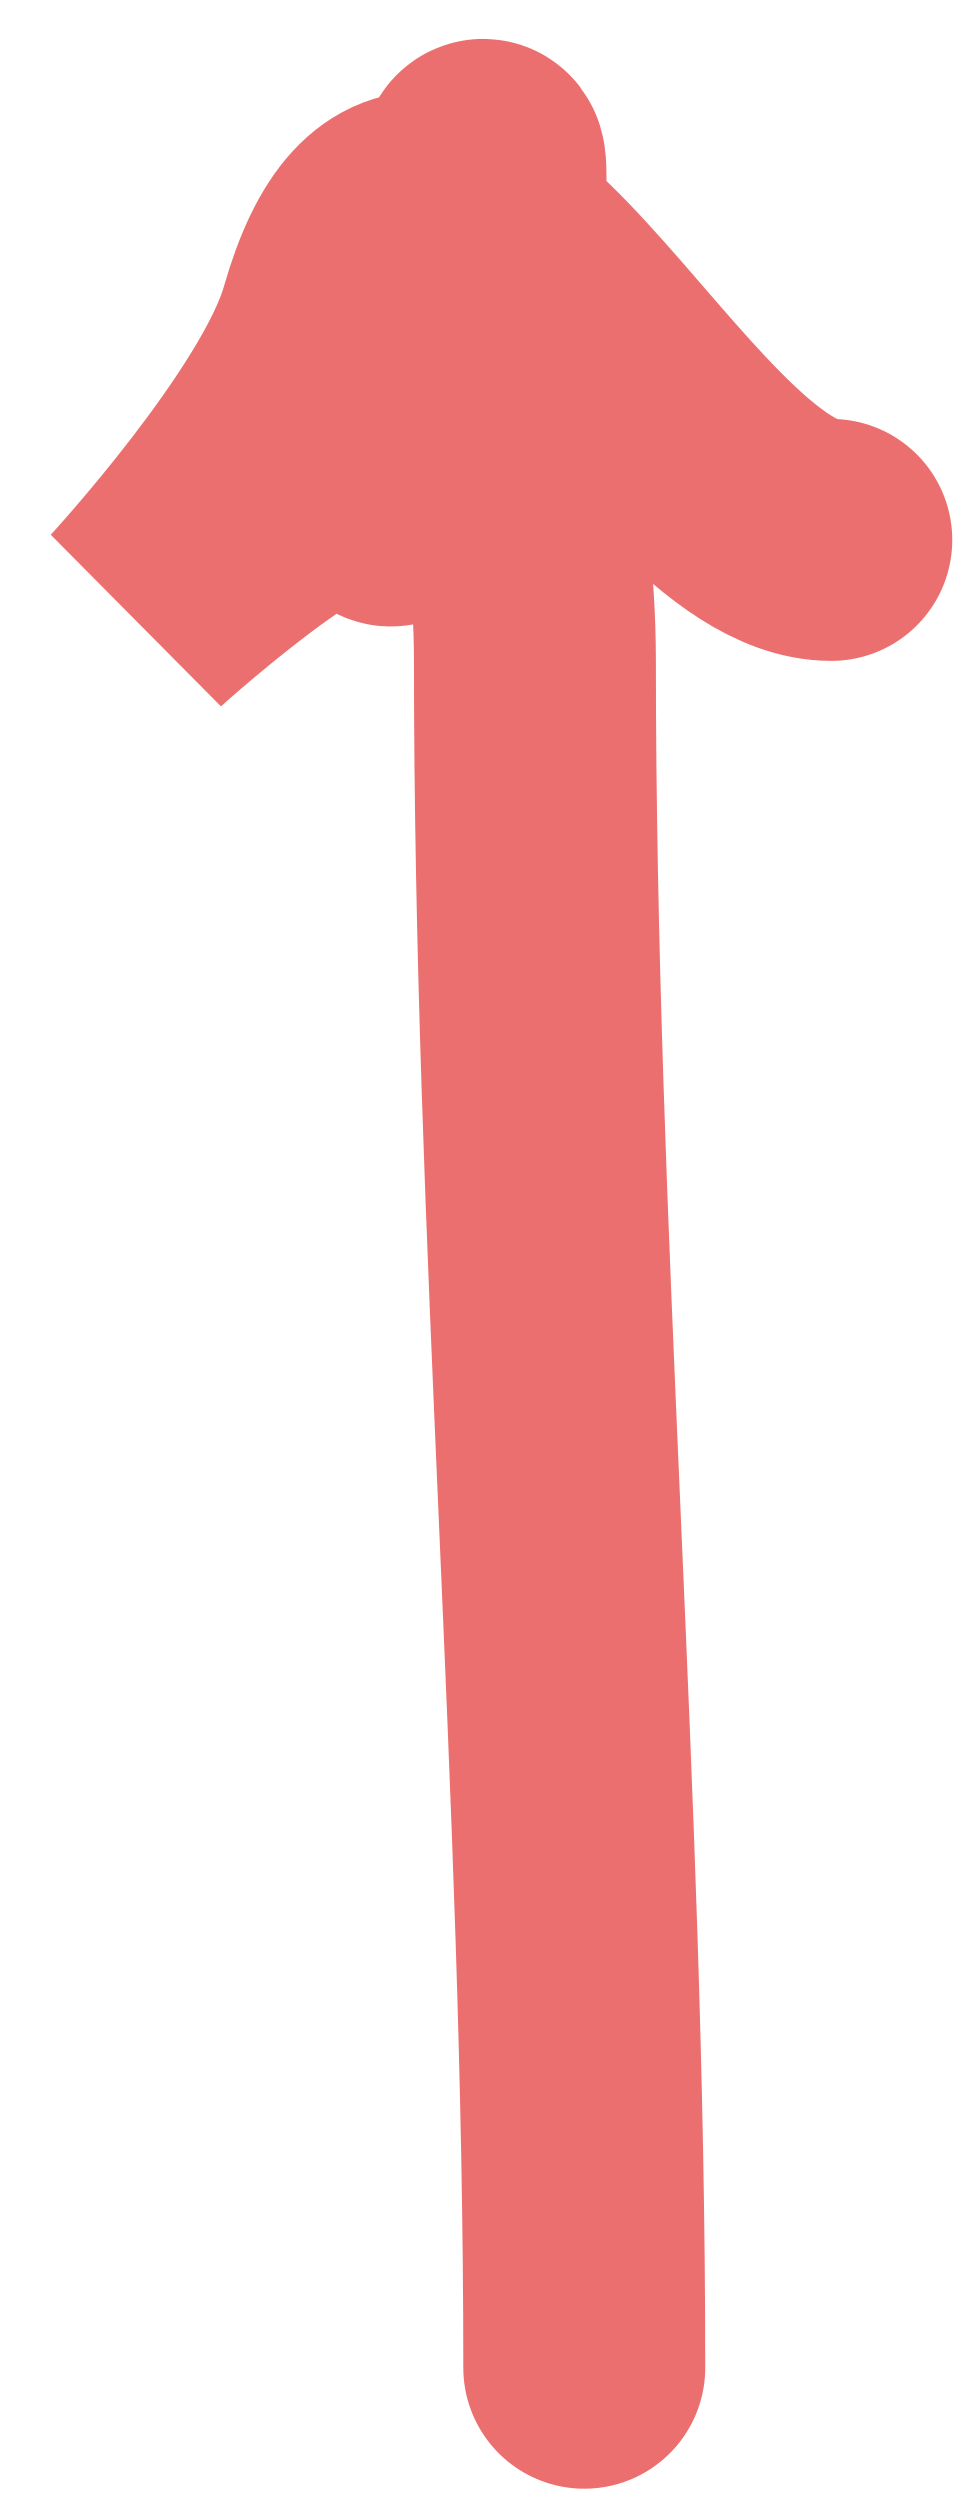
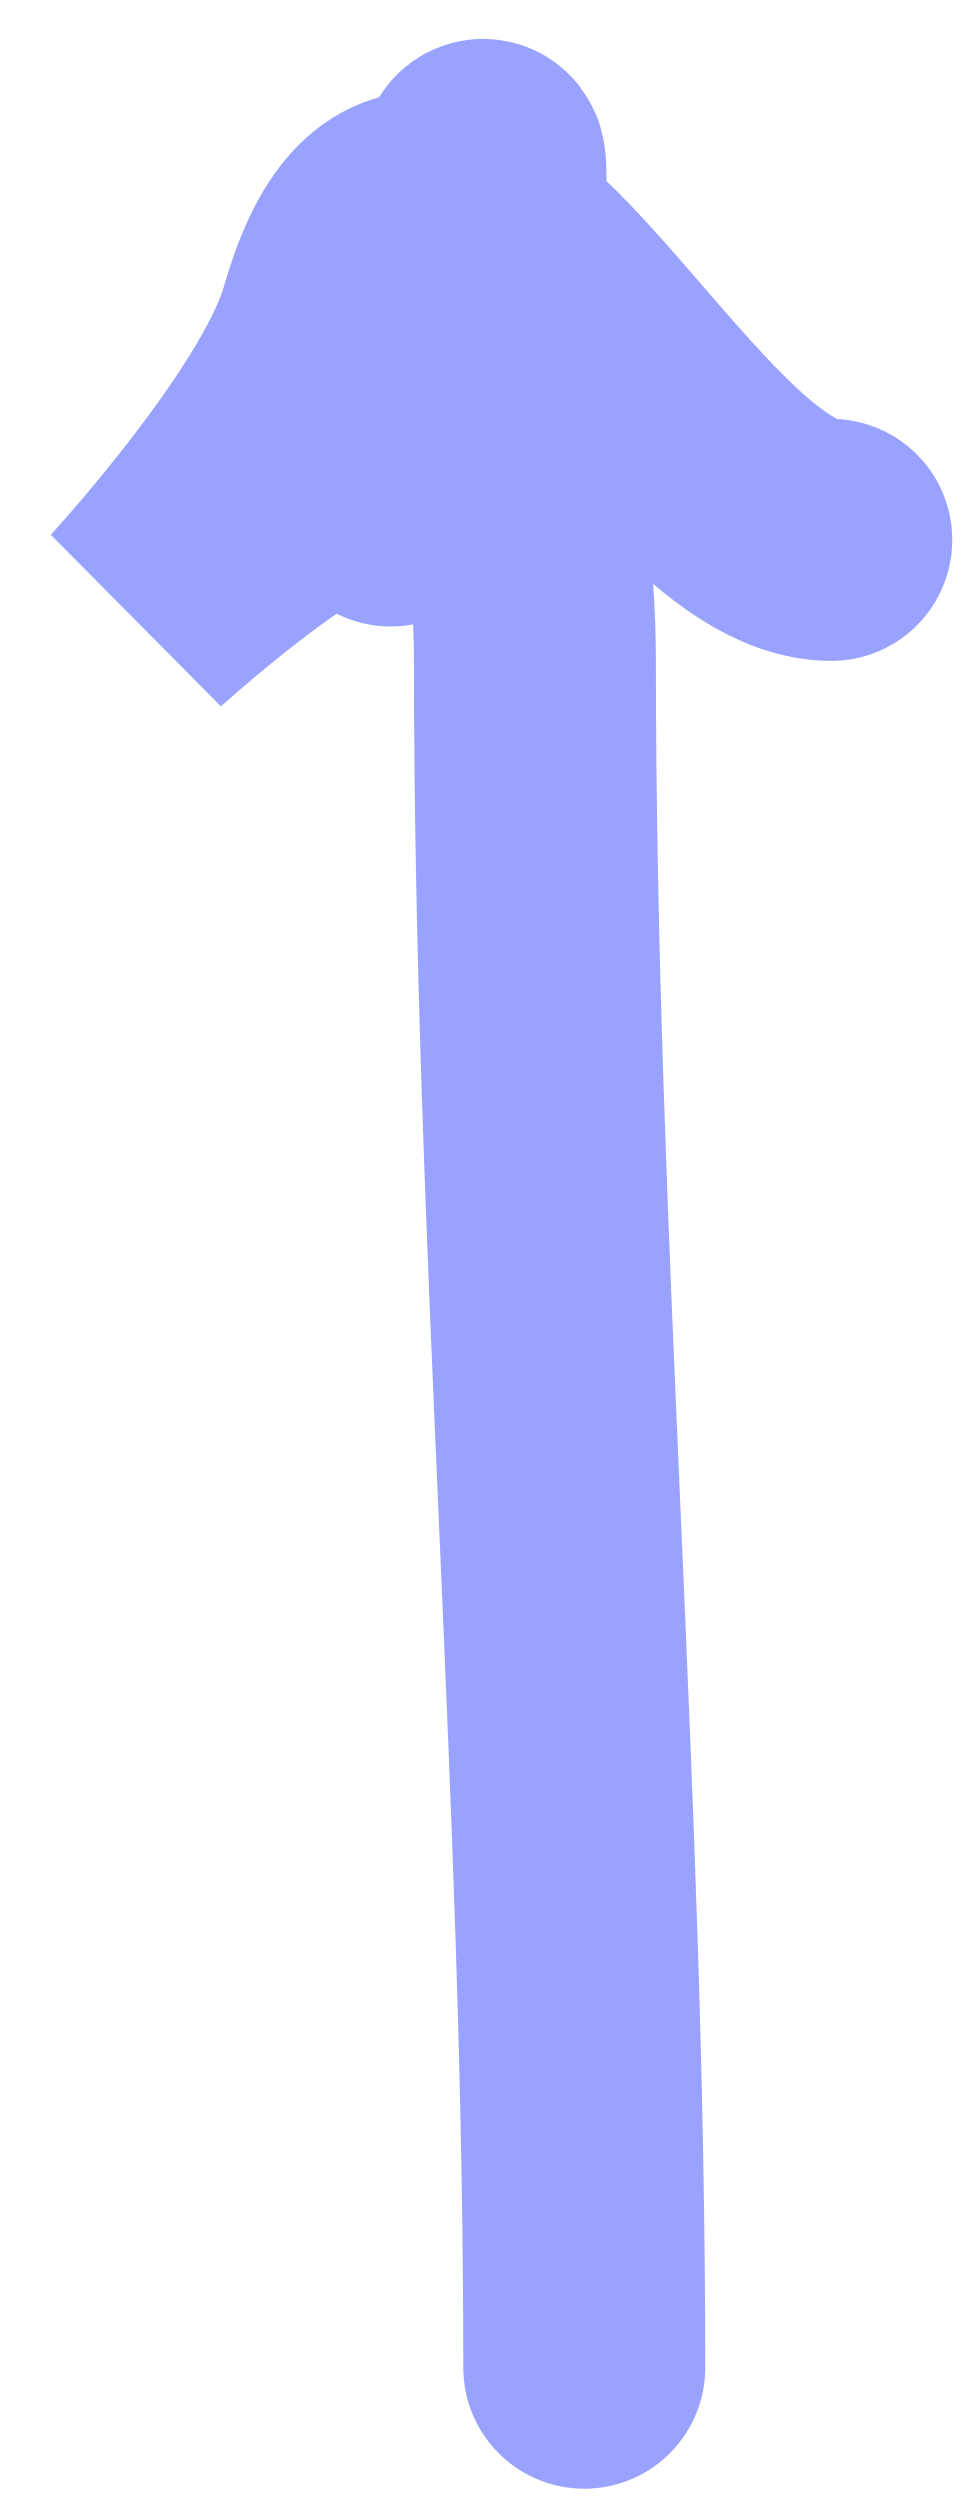
<svg xmlns="http://www.w3.org/2000/svg" width="12" height="31" viewBox="0 0 12 31" fill="none">
-   <path d="M7.245 29.36C7.245 22.219 6.633 15.299 6.633 8.193C6.633 6.074 6.02 4.167 6.02 2.169C6.02 0.802 4.886 7.447 4.795 6.083C4.719 4.939 1.732 7.648 1.732 7.648C1.732 7.648 3.81 5.395 4.216 3.973C5.41 -0.205 8.174 6.695 10.308 6.695" stroke="#EC6F6F" stroke-width="3" stroke-linecap="round" />
+   <path d="M7.245 29.36C7.245 22.219 6.633 15.299 6.633 8.193C6.633 6.074 6.02 4.167 6.02 2.169C6.02 0.802 4.886 7.447 4.795 6.083C4.719 4.939 1.732 7.648 1.732 7.648C1.732 7.648 3.81 5.395 4.216 3.973C5.41 -0.205 8.174 6.695 10.308 6.695" stroke="#99A3FF" stroke-width="3" stroke-linecap="round" />
</svg>
